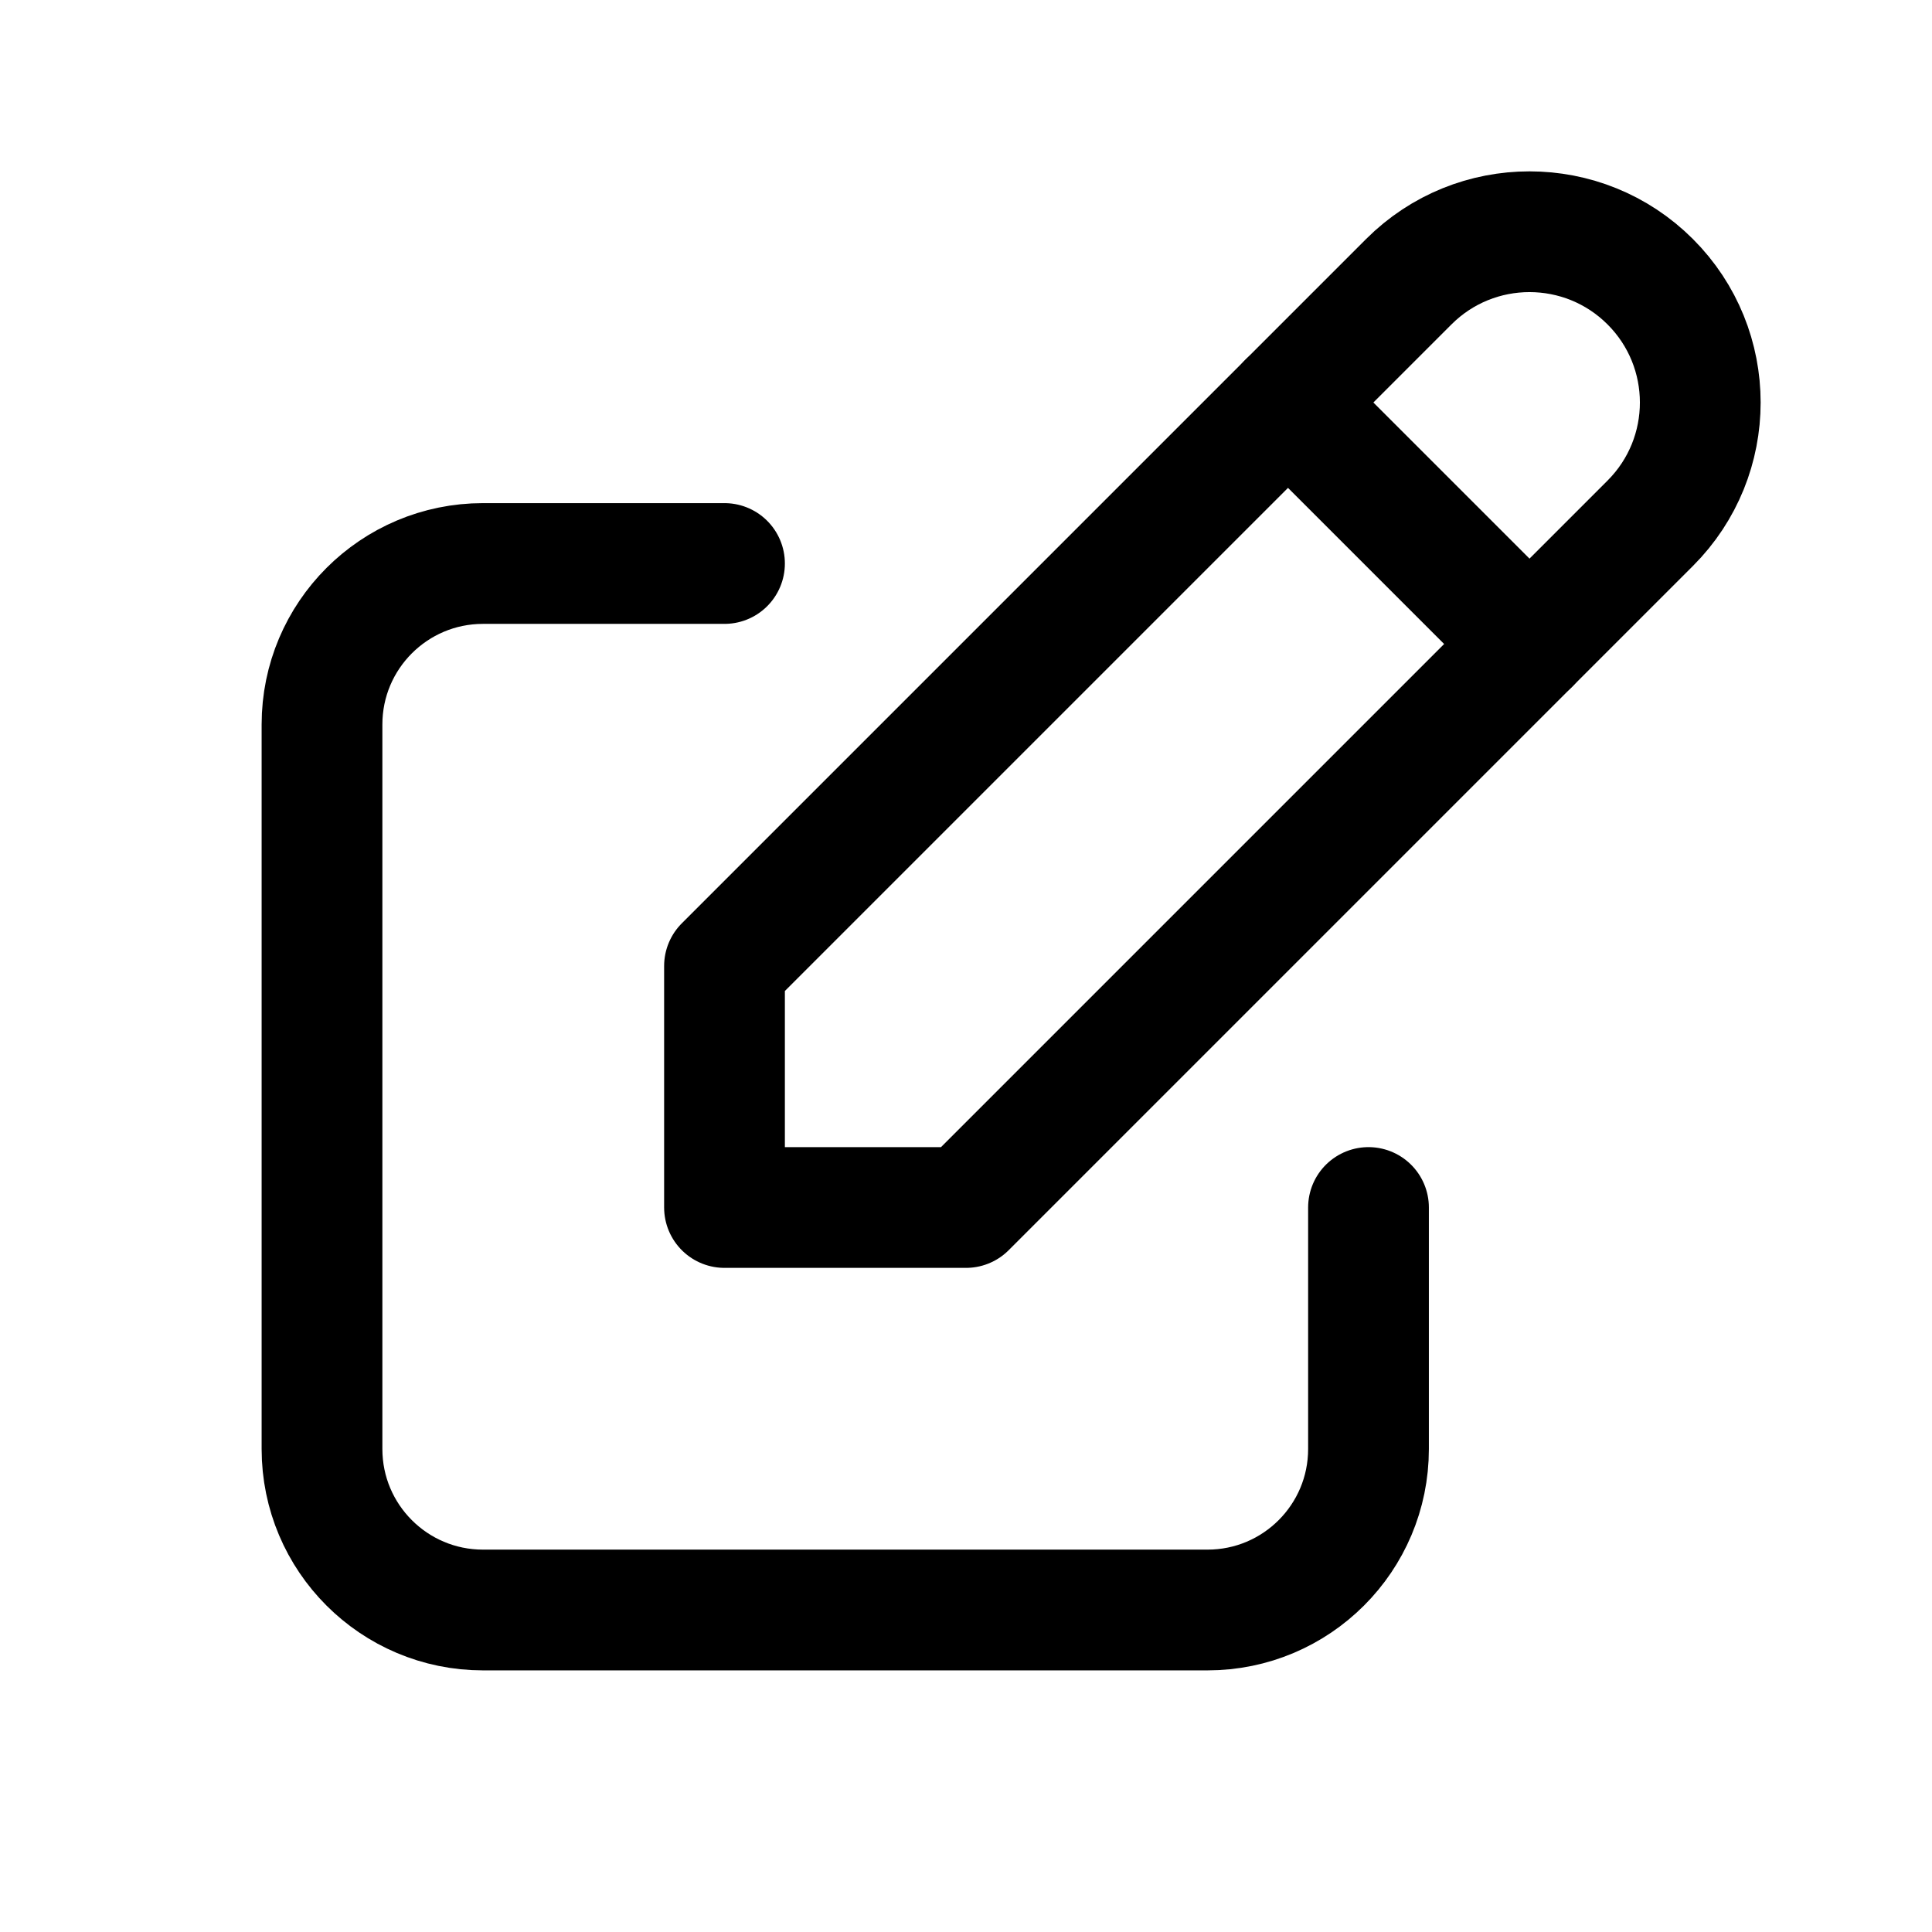
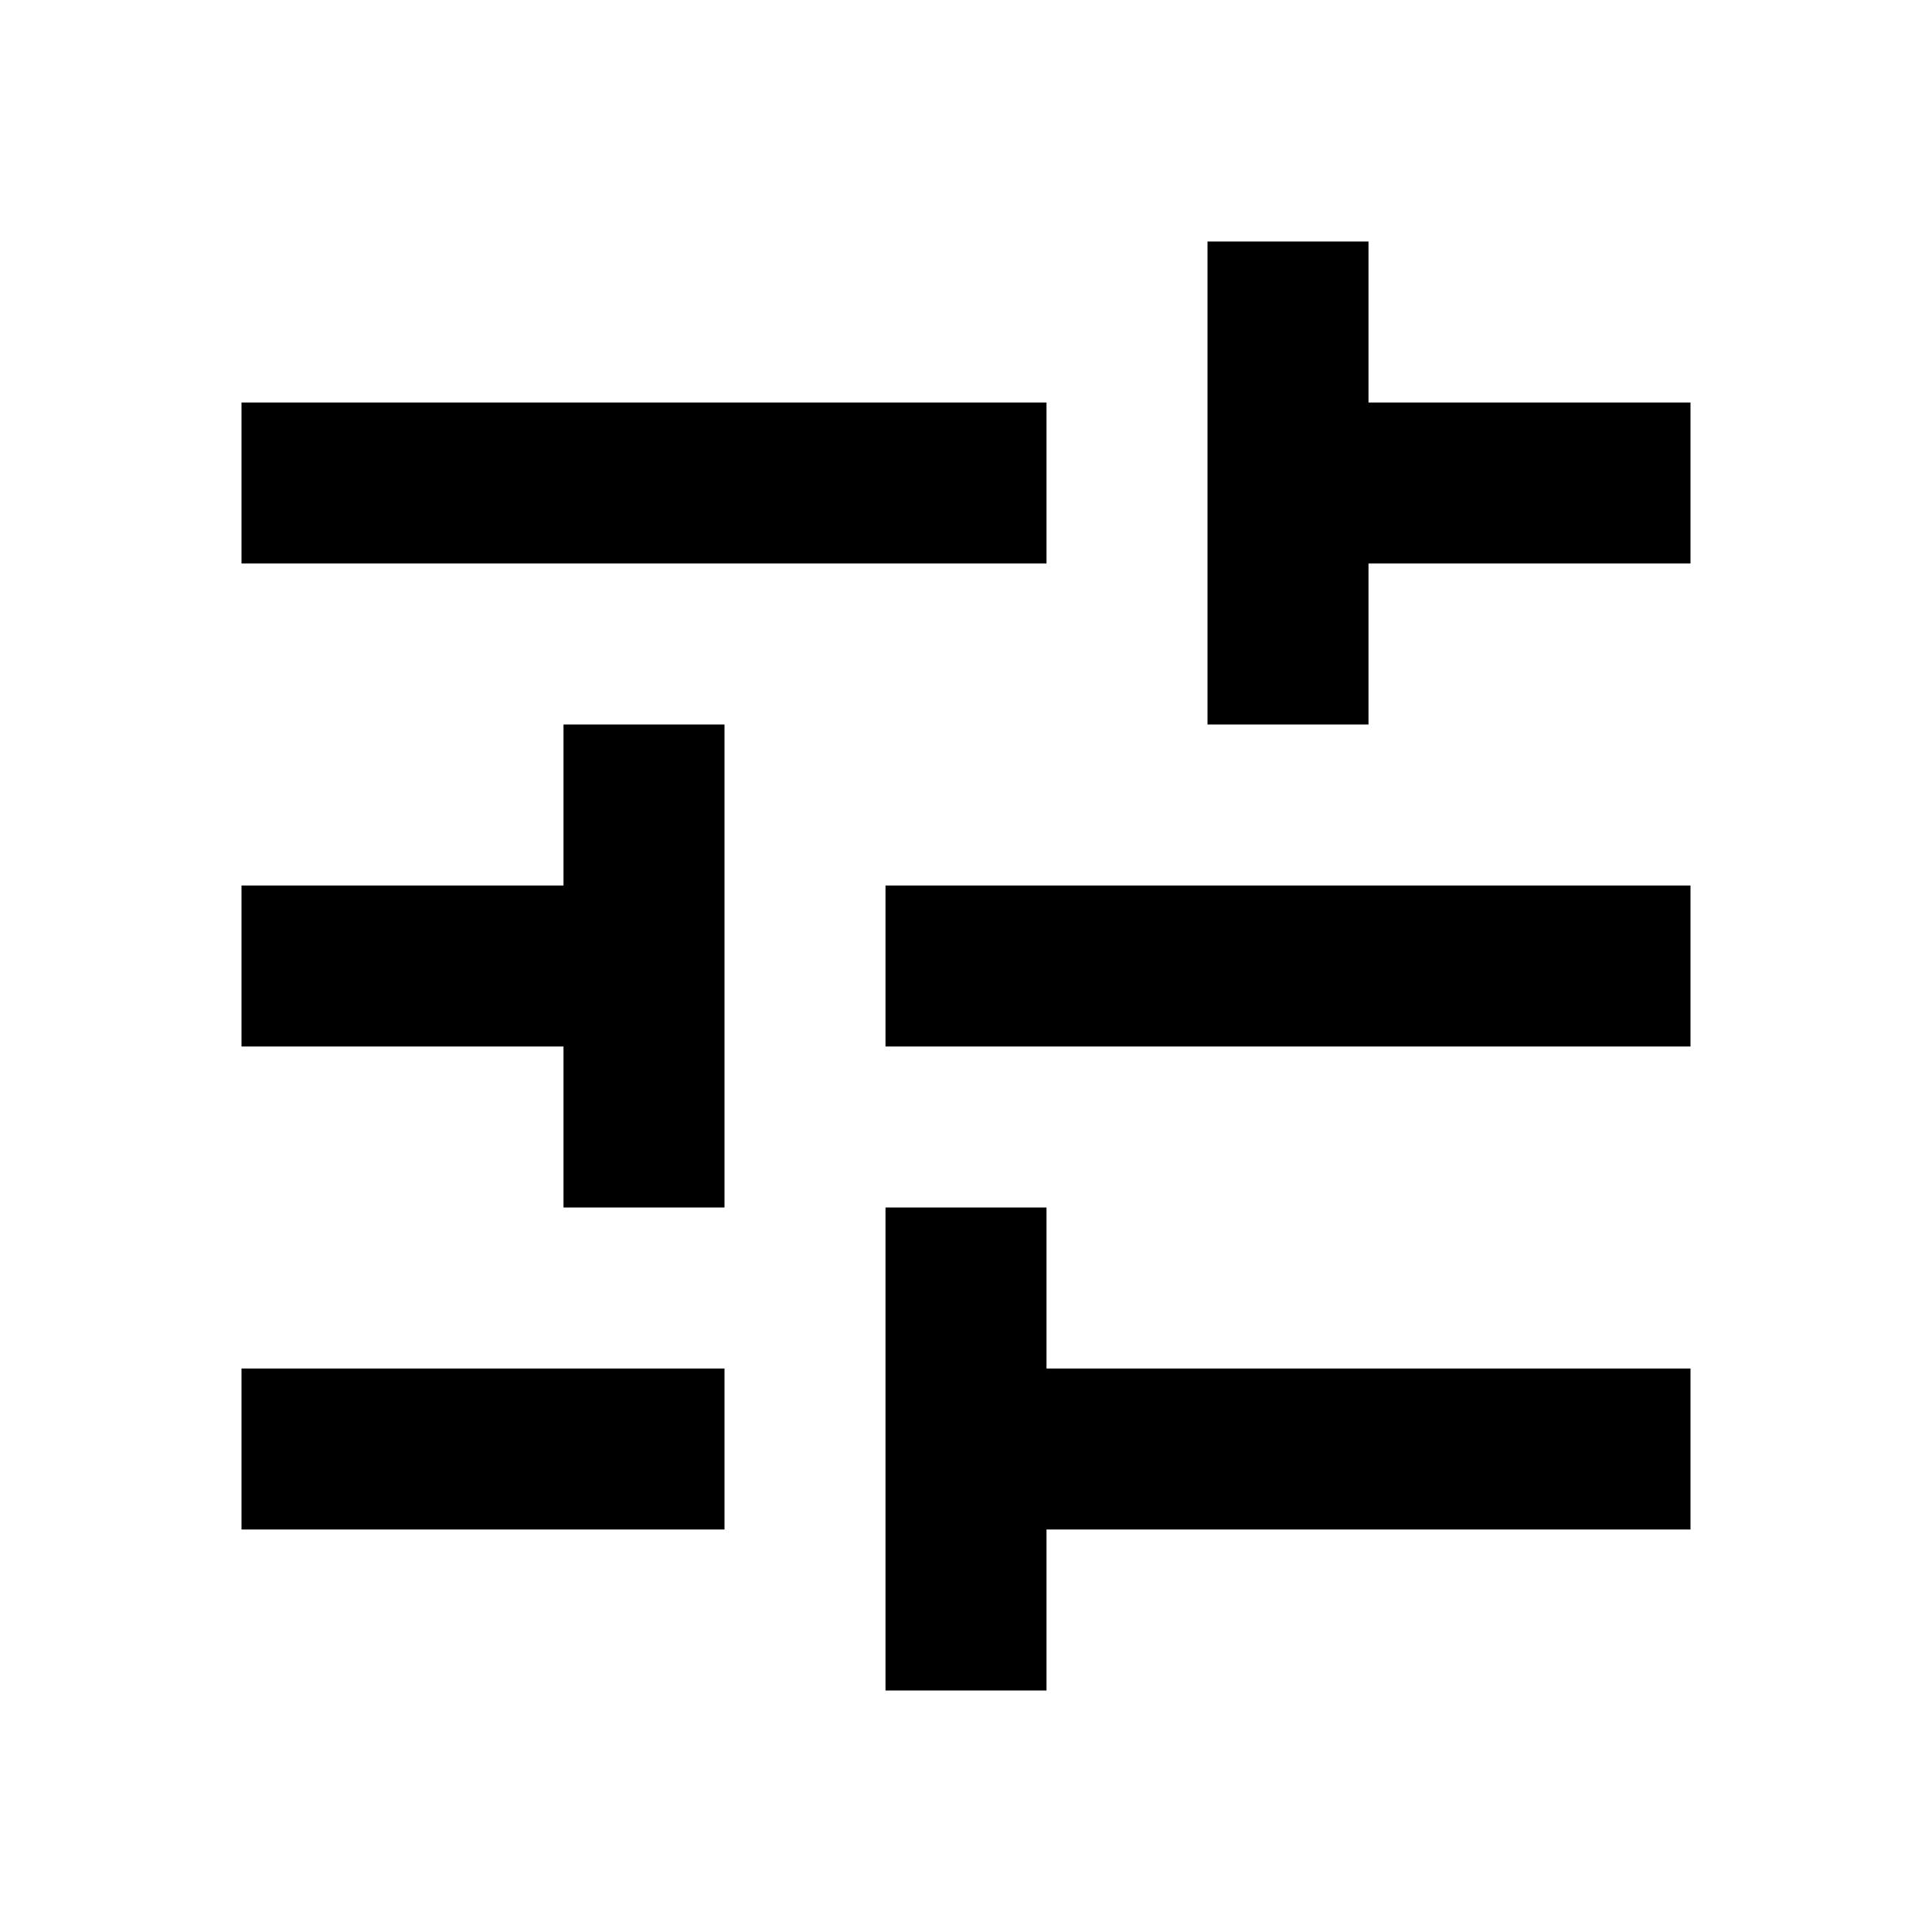
- <svg xmlns="http://www.w3.org/2000/svg" class="icon icon-tabler icon-tabler-edit" width="44" height="44" viewBox="0 0 24 24" stroke-width="1.5" stroke="#000000" fill="none" stroke-linecap="round" stroke-linejoin="round">
-   <path stroke="none" d="M0 0h24v24H0z" fill="none" />
-   <path d="M9 7h-3a2 2 0 0 0 -2 2v9a2 2 0 0 0 2 2h9a2 2 0 0 0 2 -2v-3" />
-   <path d="M9 15h3l8.5 -8.5a1.5 1.5 0 0 0 -3 -3l-8.5 8.5v3" />
-   <line x1="16" y1="5" x2="19" y2="8" />
+ <svg xmlns="http://www.w3.org/2000/svg" height="34px" viewBox="0 0 24 24" width="34px" fill="#000000">
+   <path d="M0 0h24v24H0z" fill="none" />
+   <path d="M3 17v2h6v-2H3zM3 5v2h10V5H3zm10 16v-2h8v-2h-8v-2h-2v6h2zM7 9v2H3v2h4v2h2V9H7zm14 4v-2H11v2h10zm-6-4h2V7h4V5h-4V3h-2v6z" />
</svg>
